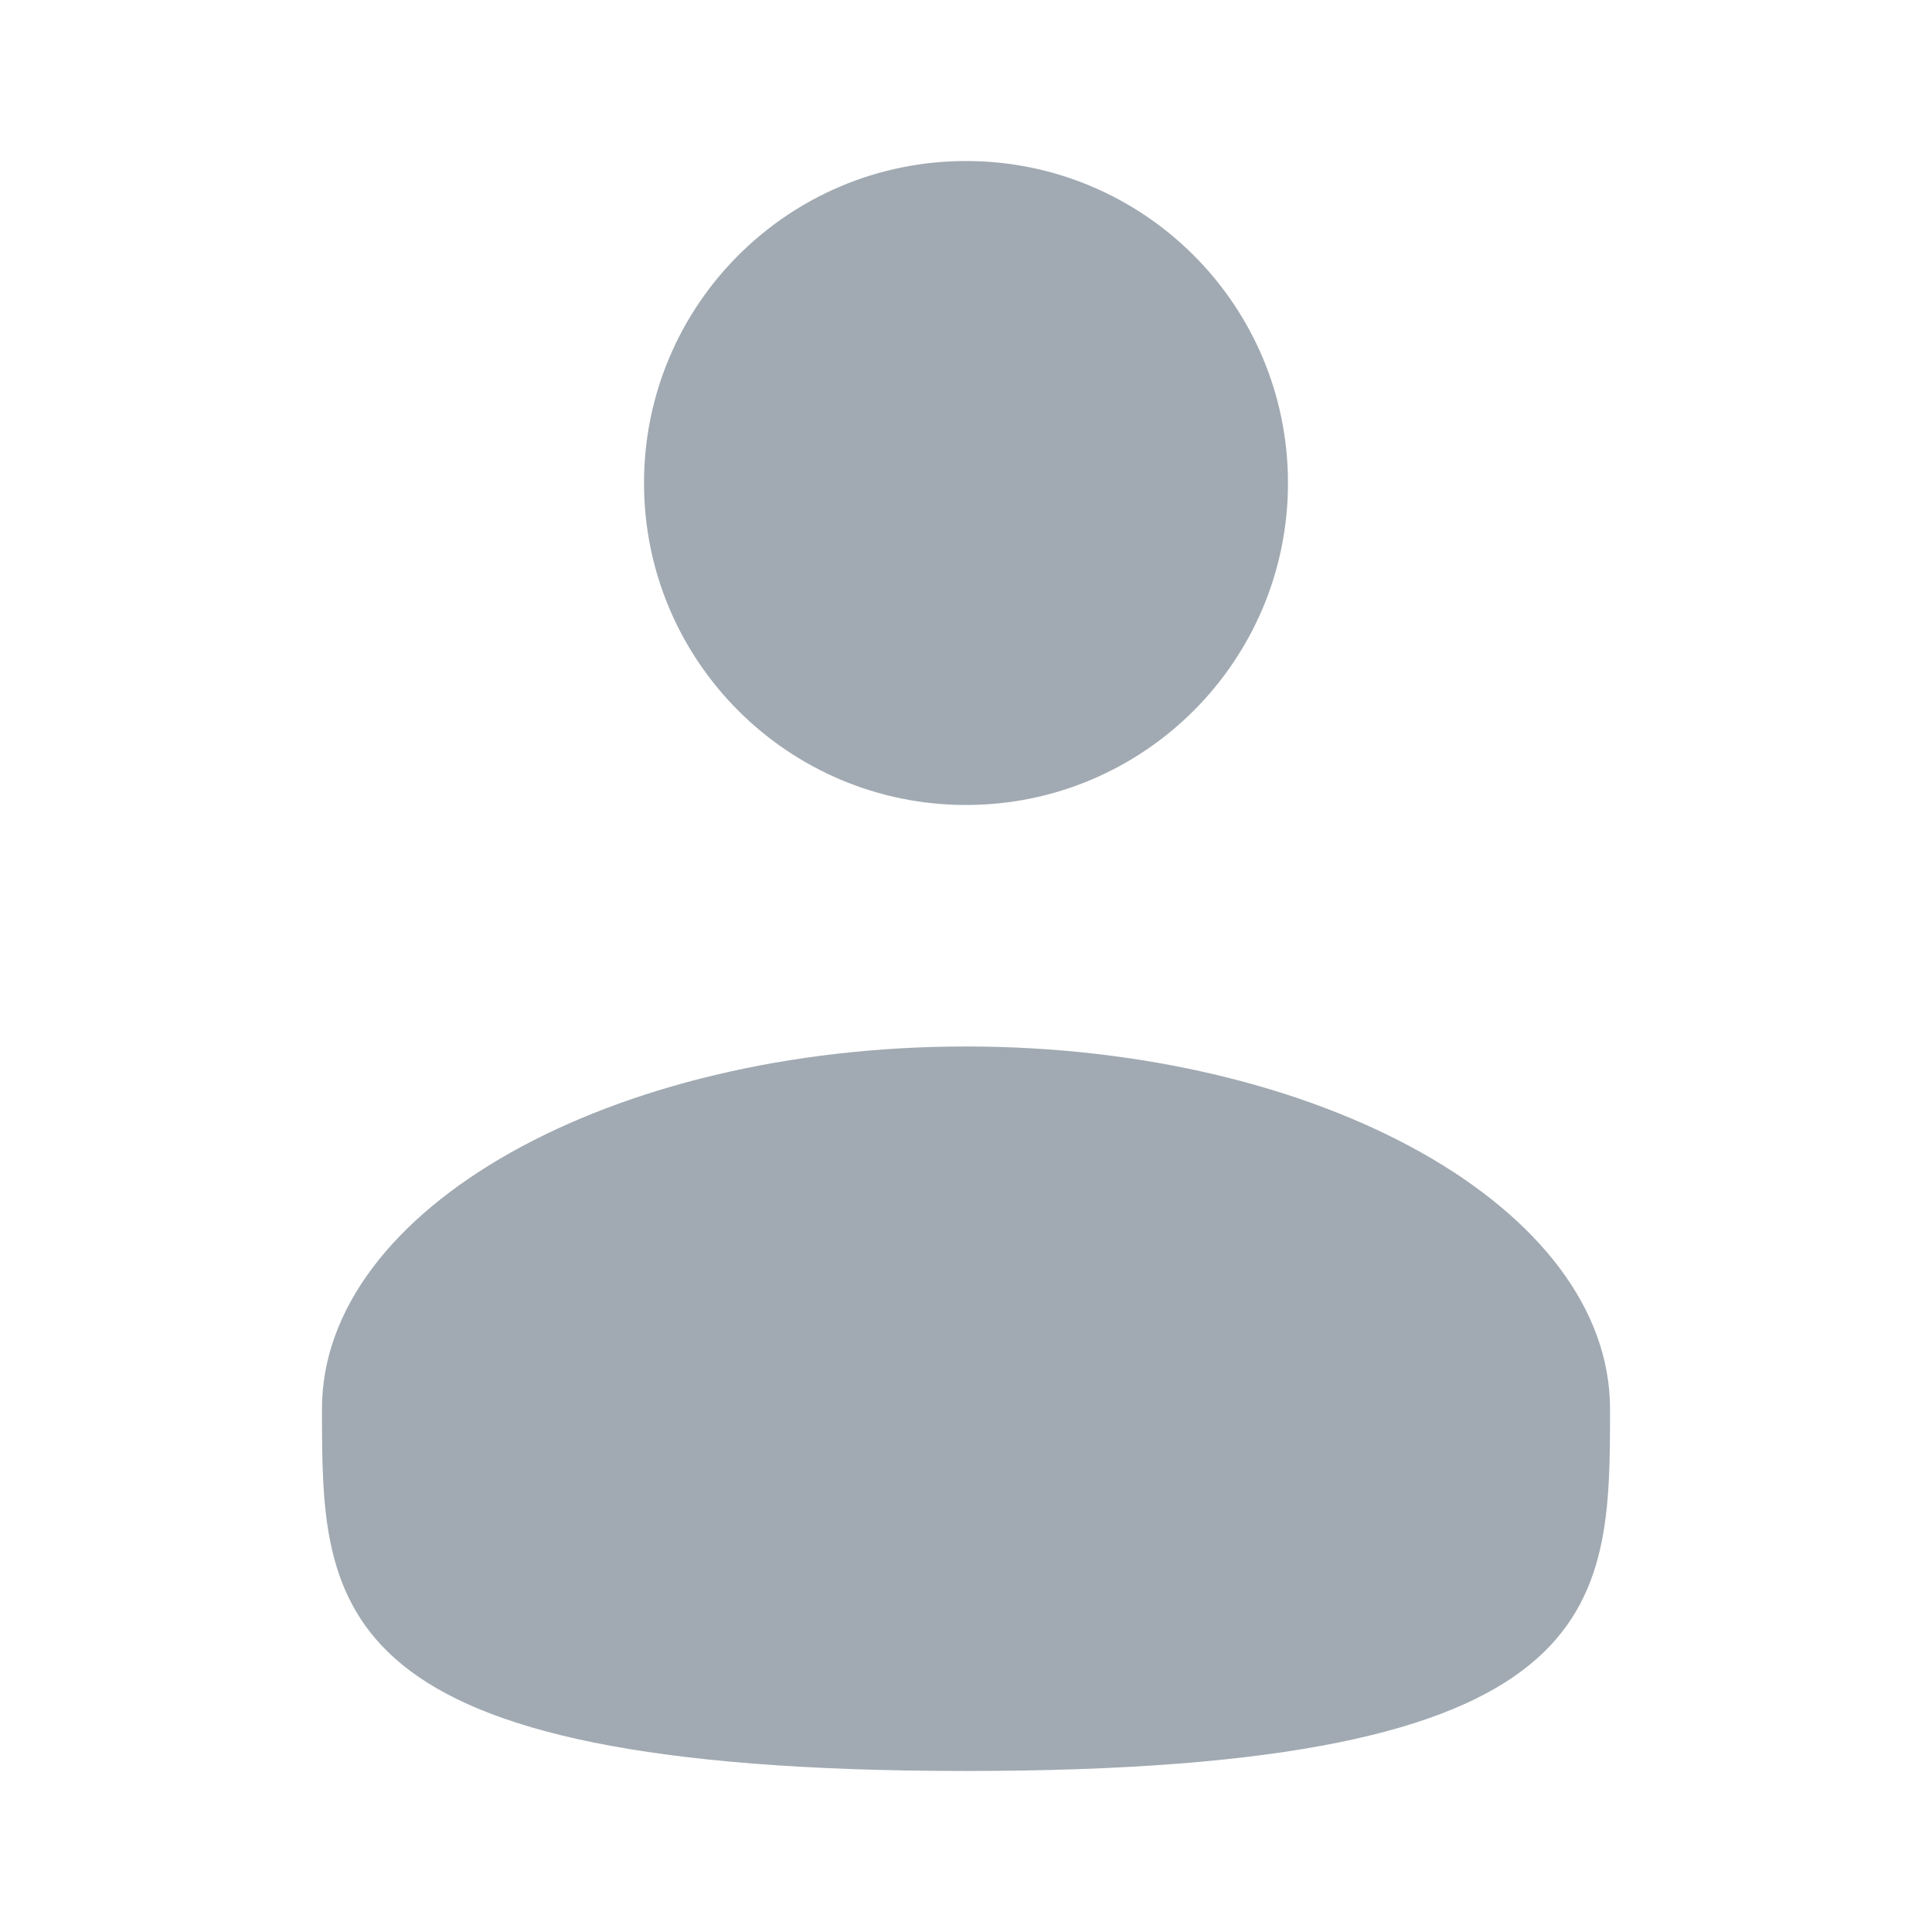
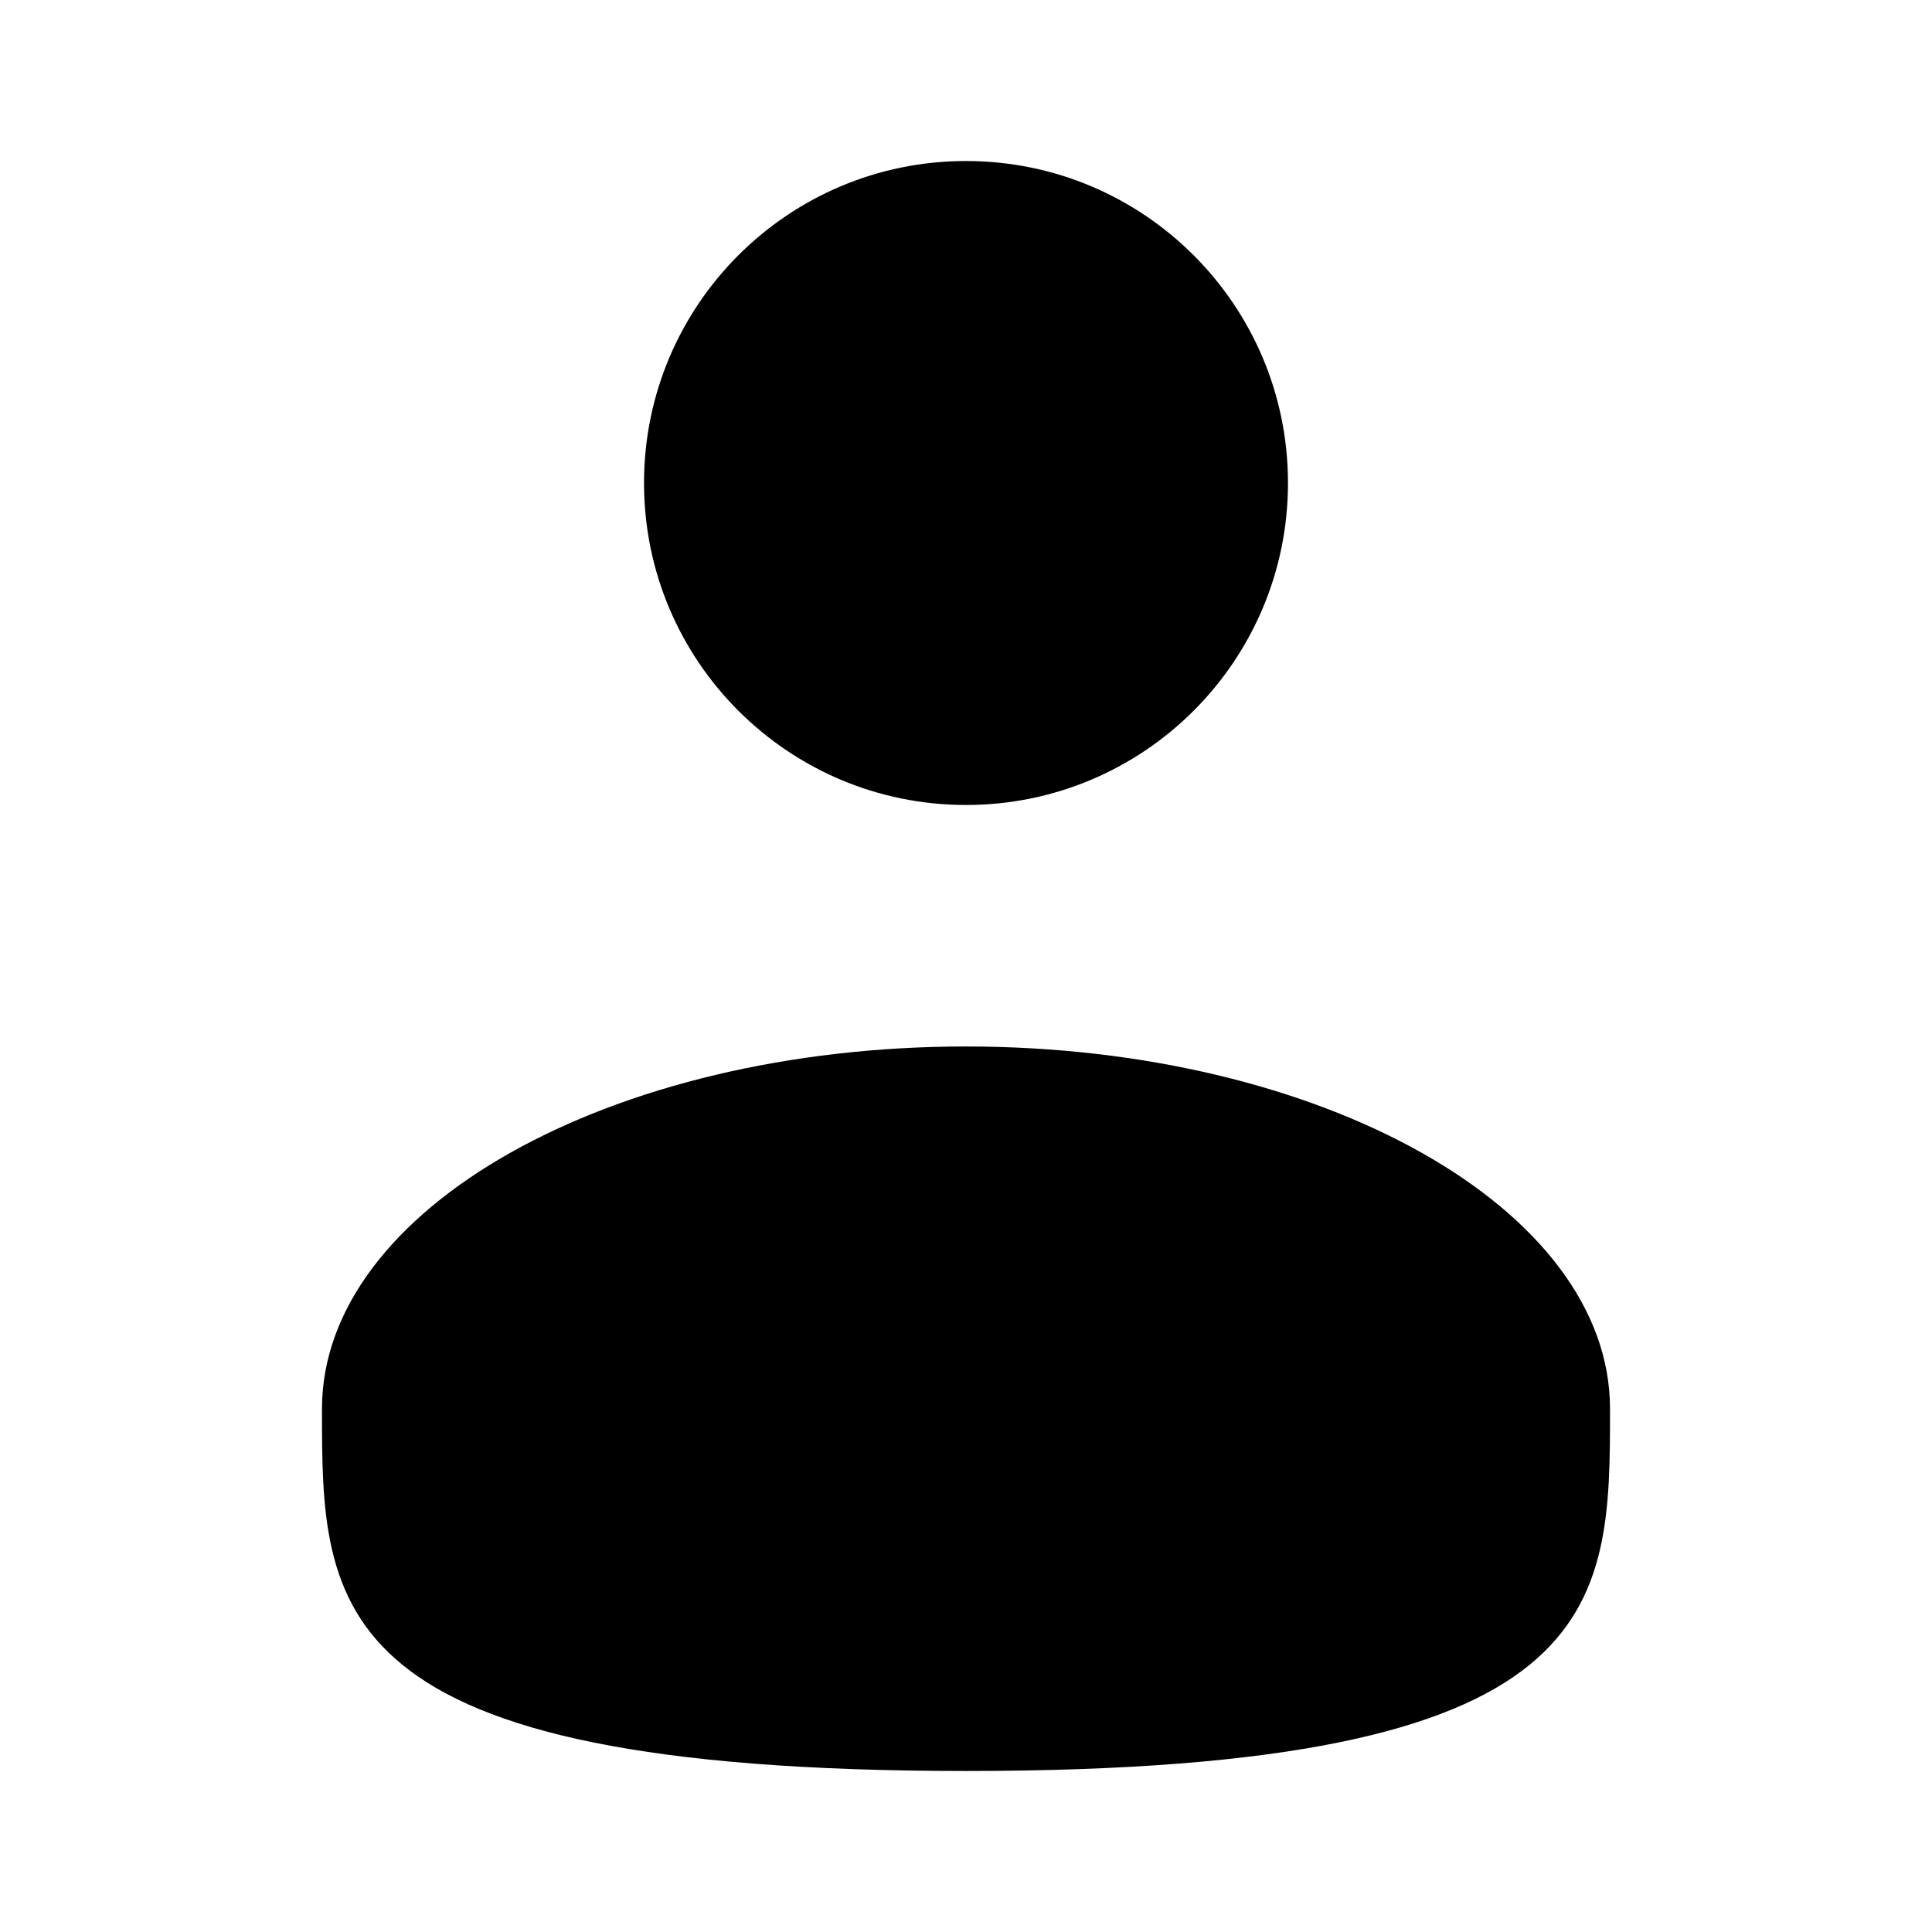
- <svg xmlns="http://www.w3.org/2000/svg" width="35" height="35" viewBox="0 0 35 35" fill="none">
-   <path d="M17.5 14.583C20.722 14.583 23.333 11.972 23.333 8.75C23.333 5.528 20.722 2.917 17.5 2.917C14.278 2.917 11.667 5.528 11.667 8.75C11.667 11.972 14.278 14.583 17.5 14.583Z" fill="#A1AAB2" />
-   <path d="M29.167 25.521C29.167 29.145 29.167 32.083 17.5 32.083C5.833 32.083 5.833 29.145 5.833 25.521C5.833 21.897 11.057 18.958 17.5 18.958C23.943 18.958 29.167 21.897 29.167 25.521Z" fill="#A1AAB2" />
+ <svg xmlns="http://www.w3.org/2000/svg" width="35" height="35" viewBox="0 0 35 35">
+   <path d="M17.5 14.583C20.722 14.583 23.333 11.972 23.333 8.75C23.333 5.528 20.722 2.917 17.5 2.917C14.278 2.917 11.667 5.528 11.667 8.75C11.667 11.972 14.278 14.583 17.5 14.583Z" fill="currentColor" />
+   <path d="M29.167 25.521C29.167 29.145 29.167 32.083 17.5 32.083C5.833 32.083 5.833 29.145 5.833 25.521C5.833 21.897 11.057 18.958 17.5 18.958C23.943 18.958 29.167 21.897 29.167 25.521Z" fill="currentColor" />
</svg>
